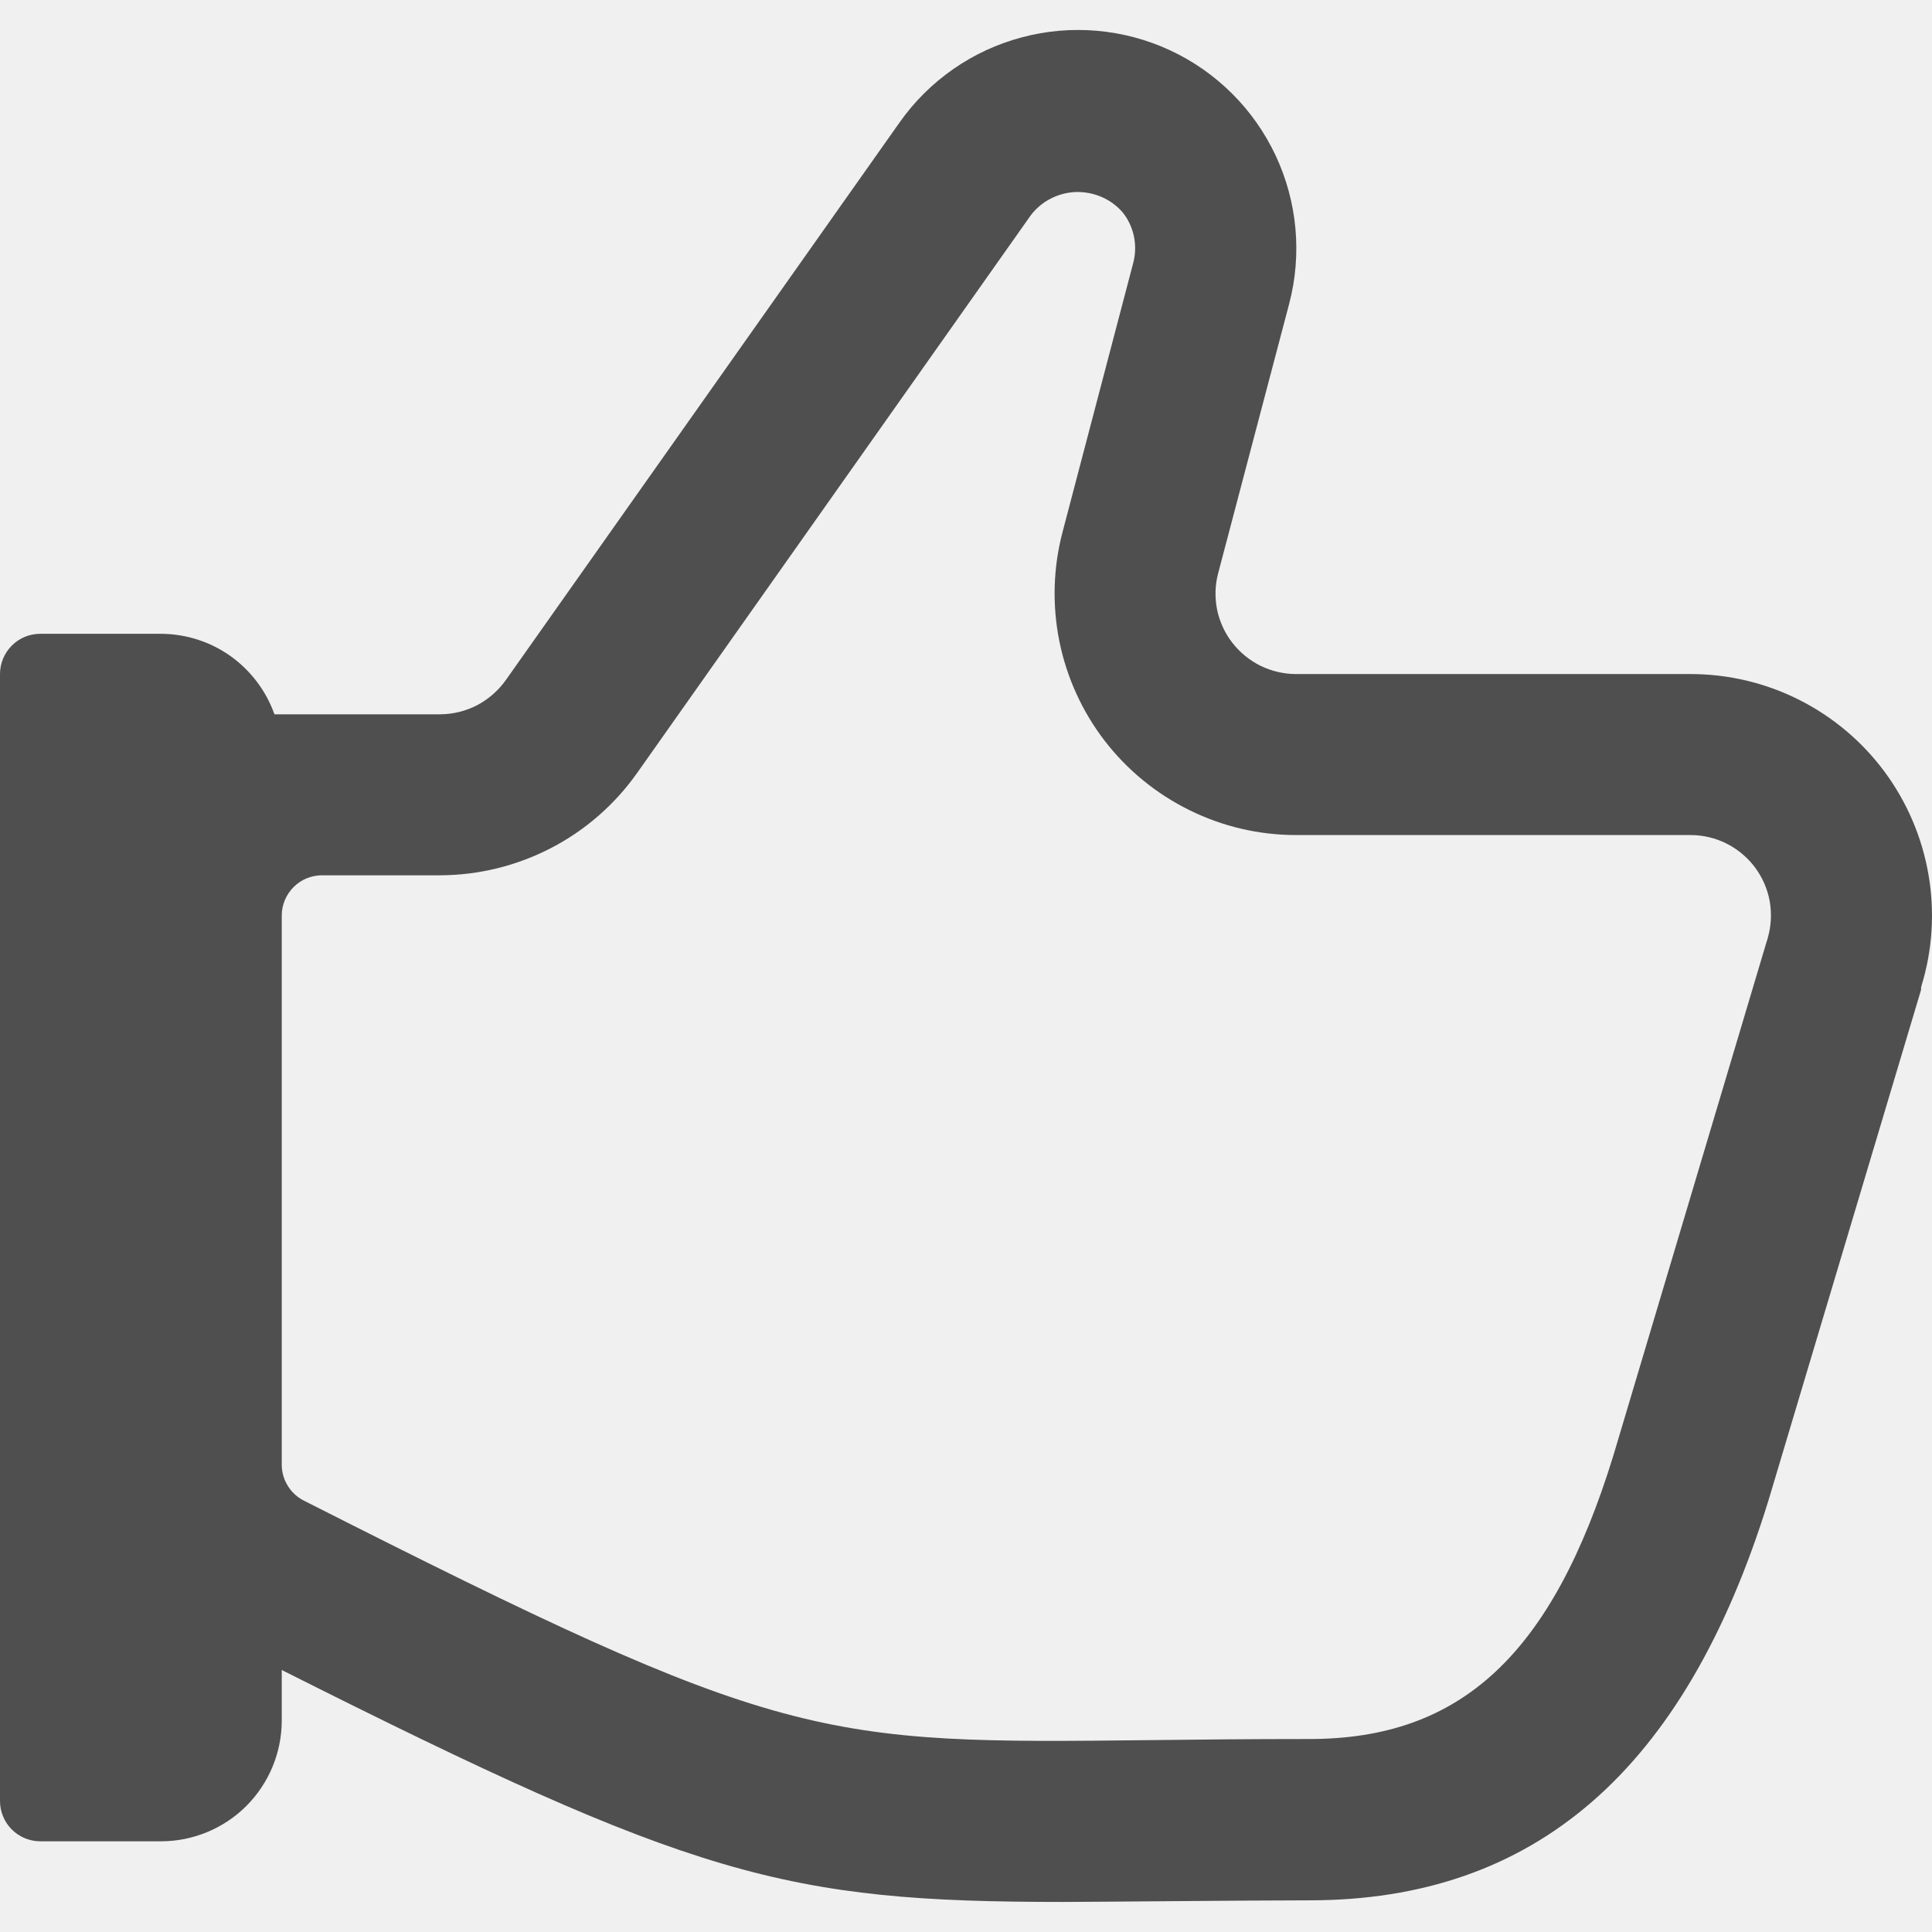
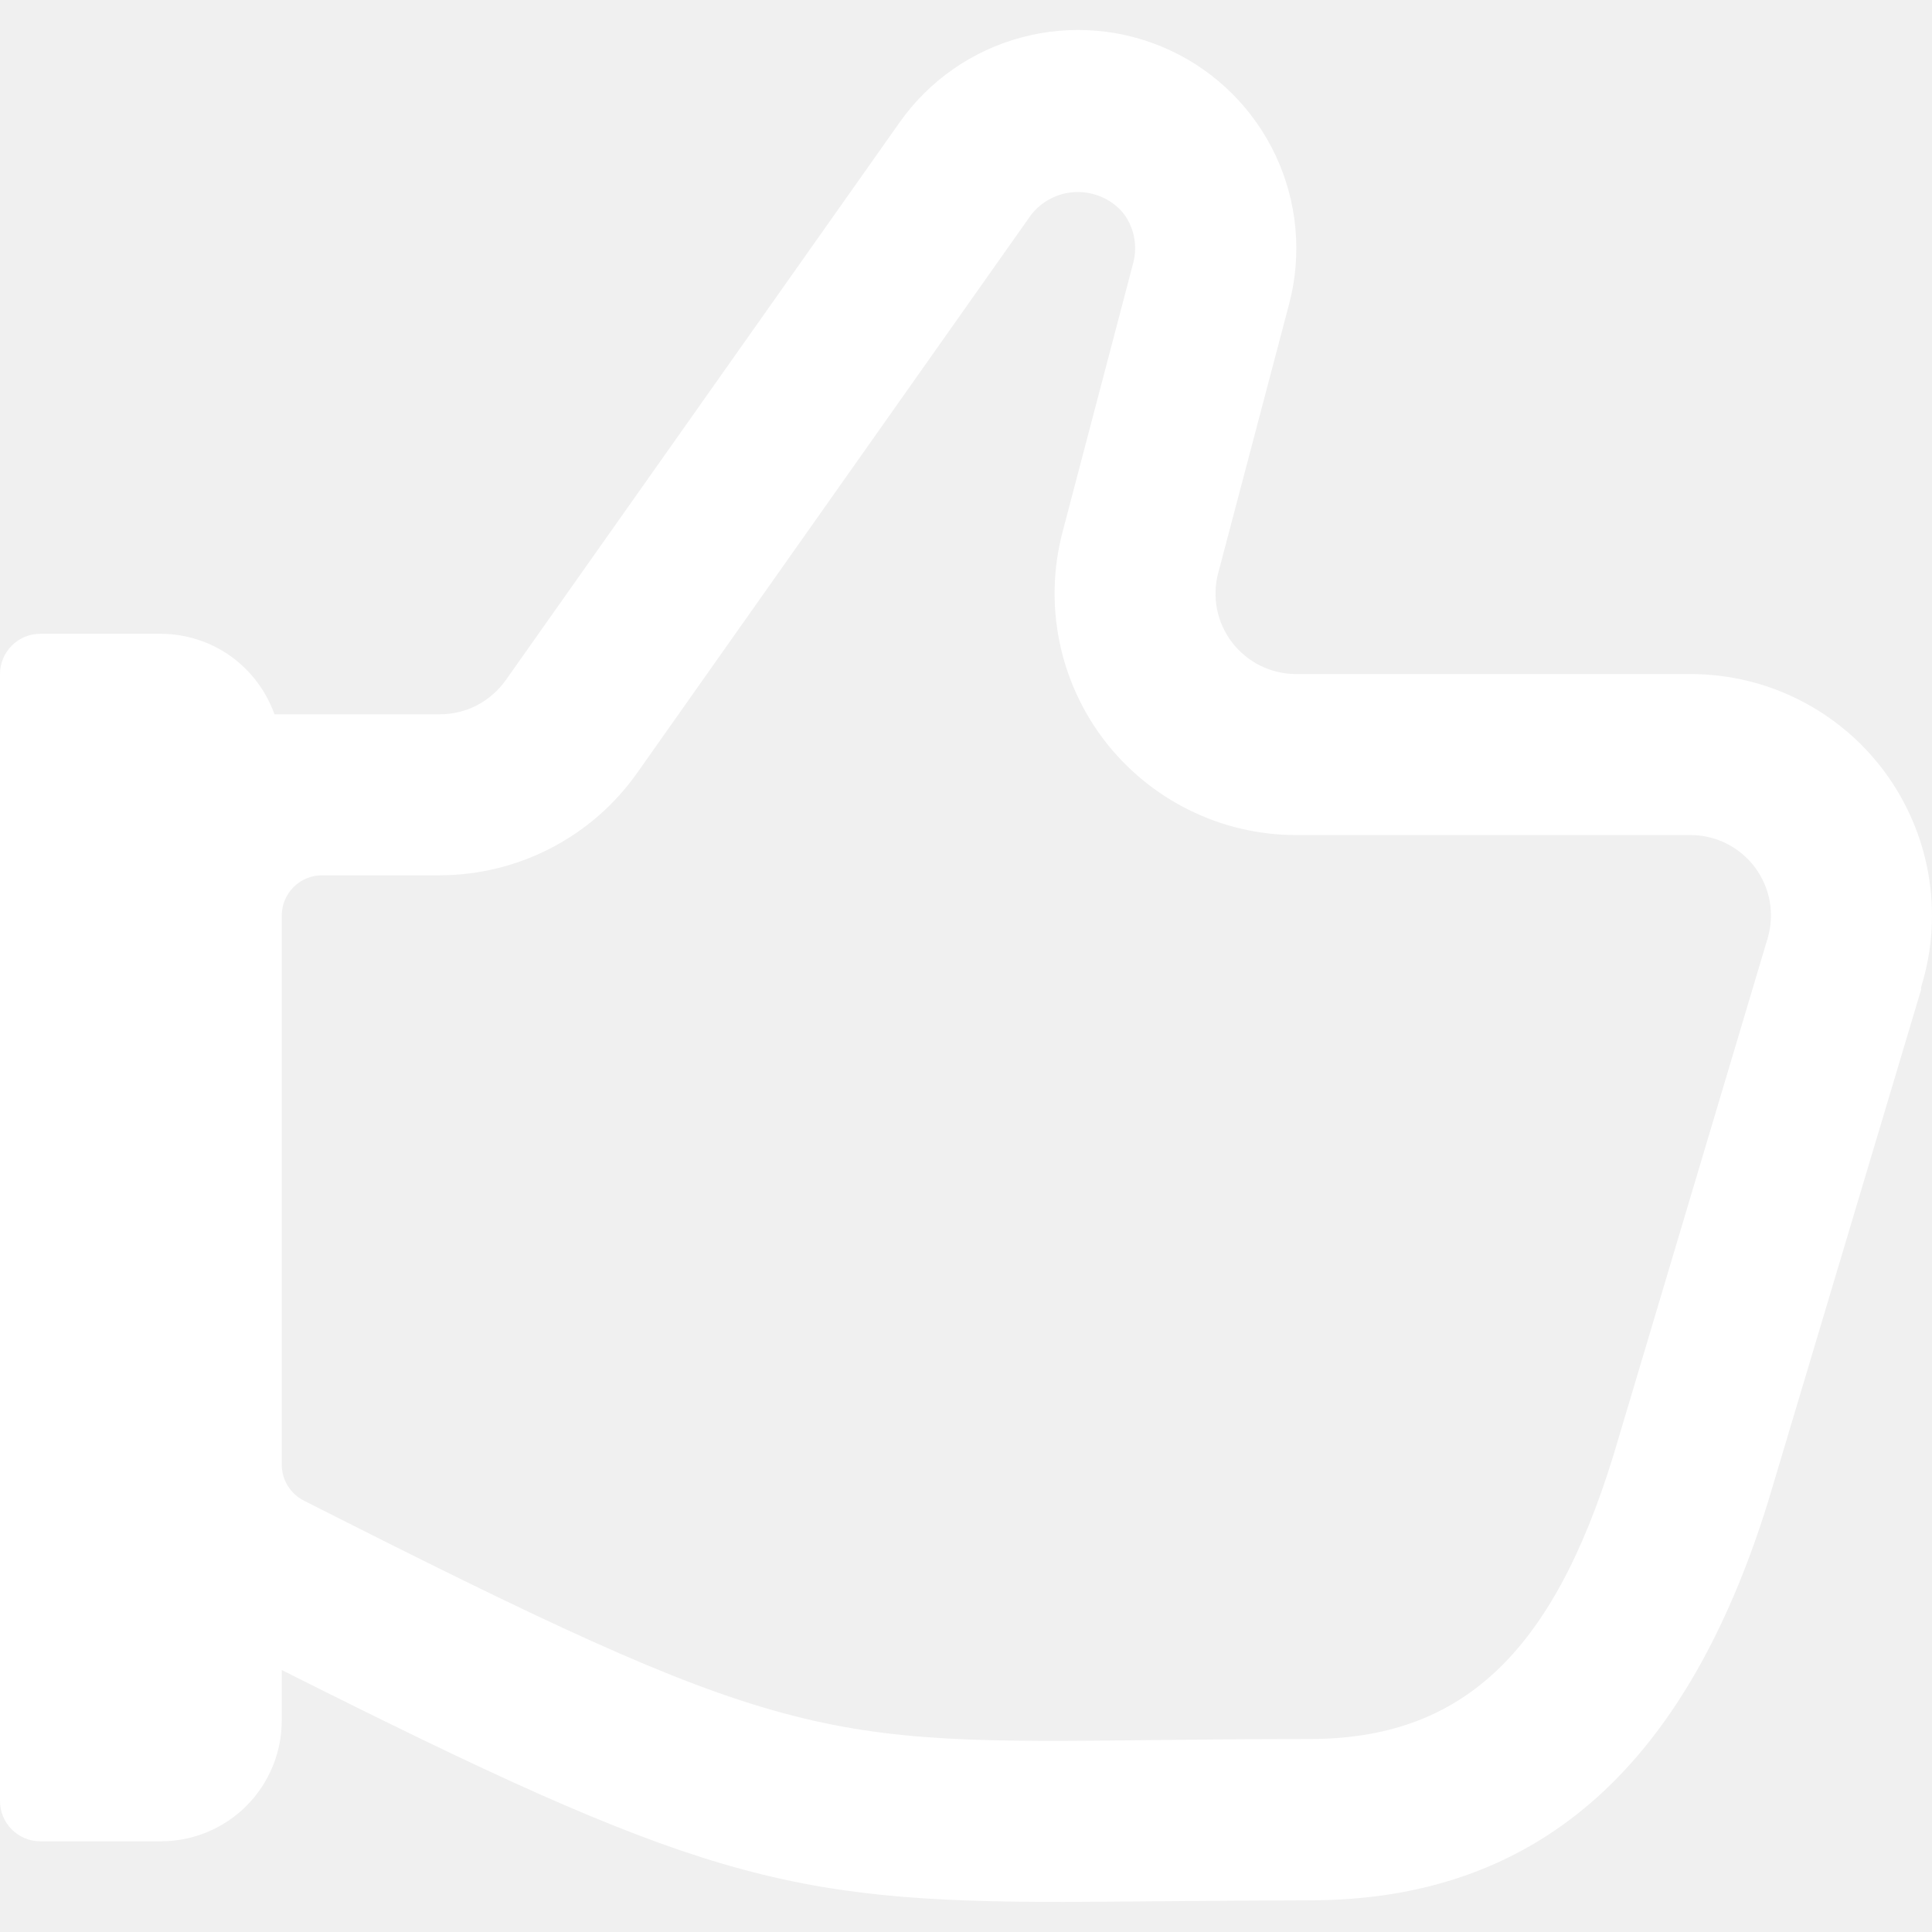
<svg xmlns="http://www.w3.org/2000/svg" width="18" height="18" viewBox="0 0 18 18" fill="#fff">
-   <path d="M17.902 9.185C18.005 8.849 18.027 8.493 17.967 8.147C17.907 7.8 17.767 7.473 17.558 7.19C17.349 6.908 17.076 6.678 16.762 6.52C16.448 6.362 16.102 6.28 15.75 6.28H12.075C11.96 6.28 11.847 6.253 11.744 6.203C11.641 6.152 11.551 6.078 11.48 5.987C11.41 5.896 11.362 5.79 11.339 5.678C11.317 5.565 11.32 5.449 11.35 5.338L12.011 2.83C12.132 2.369 12.087 1.88 11.885 1.449C11.682 1.017 11.334 0.67 10.902 0.469C10.47 0.268 9.98 0.225 9.52 0.348C9.059 0.47 8.656 0.751 8.381 1.141L4.712 6.337C4.642 6.435 4.55 6.515 4.444 6.571C4.337 6.626 4.218 6.655 4.098 6.655H2.557C2.479 6.436 2.336 6.247 2.147 6.112C1.958 5.978 1.732 5.906 1.5 5.905H0.375C0.276 5.905 0.18 5.944 0.11 6.015C0.04 6.085 0 6.18 0 6.28L0 16.78C0 16.879 0.04 16.975 0.11 17.045C0.18 17.115 0.276 17.155 0.375 17.155H1.5C1.798 17.155 2.085 17.036 2.296 16.825C2.506 16.614 2.625 16.328 2.625 16.03V15.559C6.466 17.491 7.306 17.72 9.908 17.72C10.171 17.72 11.659 17.705 12.199 17.705C14.299 17.705 15.697 16.495 16.474 13.987L17.899 9.219C17.896 9.208 17.899 9.197 17.902 9.185ZM16.47 8.741L16.463 8.761L15.031 13.562C14.461 15.413 13.614 16.202 12.2 16.202C11.653 16.202 11.174 16.207 10.745 16.212C7.613 16.247 7.304 16.247 2.831 13.981C2.77 13.95 2.718 13.903 2.682 13.844C2.645 13.786 2.626 13.719 2.625 13.65V8.53C2.625 8.43 2.665 8.335 2.735 8.265C2.805 8.194 2.901 8.155 3 8.155H4.098C4.459 8.154 4.814 8.067 5.134 7.901C5.454 7.735 5.729 7.495 5.937 7.2L9.604 2.005C9.654 1.94 9.717 1.887 9.79 1.85C9.862 1.813 9.942 1.792 10.024 1.789C10.105 1.787 10.186 1.802 10.261 1.834C10.336 1.866 10.403 1.914 10.457 1.976C10.51 2.04 10.546 2.117 10.564 2.199C10.581 2.28 10.58 2.365 10.559 2.446L9.9 4.955C9.812 5.288 9.802 5.637 9.87 5.975C9.938 6.312 10.083 6.63 10.293 6.903C10.503 7.175 10.773 7.396 11.082 7.548C11.391 7.701 11.731 7.78 12.075 7.78H15.75C15.867 7.78 15.981 7.807 16.085 7.859C16.189 7.911 16.28 7.987 16.35 8.08C16.42 8.174 16.467 8.282 16.488 8.396C16.508 8.511 16.502 8.629 16.469 8.741H16.47Z" fill="#4F4F4F" />
+   <path d="M17.902 9.185C18.005 8.849 18.027 8.493 17.967 8.147C17.907 7.8 17.767 7.473 17.558 7.19C17.349 6.908 17.076 6.678 16.762 6.52C16.448 6.362 16.102 6.28 15.75 6.28H12.075C11.96 6.28 11.847 6.253 11.744 6.203C11.641 6.152 11.551 6.078 11.48 5.987C11.41 5.896 11.362 5.79 11.339 5.678C11.317 5.565 11.32 5.449 11.35 5.338L12.011 2.83C12.132 2.369 12.087 1.88 11.885 1.449C11.682 1.017 11.334 0.67 10.902 0.469C10.47 0.268 9.98 0.225 9.52 0.348C9.059 0.47 8.656 0.751 8.381 1.141L4.712 6.337C4.642 6.435 4.55 6.515 4.444 6.571C4.337 6.626 4.218 6.655 4.098 6.655H2.557C2.479 6.436 2.336 6.247 2.147 6.112C1.958 5.978 1.732 5.906 1.5 5.905H0.375C0.276 5.905 0.18 5.944 0.11 6.015C0.04 6.085 0 6.18 0 6.28L0 16.78C0 16.879 0.04 16.975 0.11 17.045C0.18 17.115 0.276 17.155 0.375 17.155H1.5C1.798 17.155 2.085 17.036 2.296 16.825C2.506 16.614 2.625 16.328 2.625 16.03V15.559C6.466 17.491 7.306 17.72 9.908 17.72C10.171 17.72 11.659 17.705 12.199 17.705C14.299 17.705 15.697 16.495 16.474 13.987L17.899 9.219C17.896 9.208 17.899 9.197 17.902 9.185ZM16.47 8.741L16.463 8.761L15.031 13.562C14.461 15.413 13.614 16.202 12.2 16.202C11.653 16.202 11.174 16.207 10.745 16.212C7.613 16.247 7.304 16.247 2.831 13.981C2.77 13.95 2.718 13.903 2.682 13.844C2.645 13.786 2.626 13.719 2.625 13.65V8.53C2.625 8.43 2.665 8.335 2.735 8.265C2.805 8.194 2.901 8.155 3 8.155H4.098C4.459 8.154 4.814 8.067 5.134 7.901C5.454 7.735 5.729 7.495 5.937 7.2L9.604 2.005C9.654 1.94 9.717 1.887 9.79 1.85C9.862 1.813 9.942 1.792 10.024 1.789C10.105 1.787 10.186 1.802 10.261 1.834C10.336 1.866 10.403 1.914 10.457 1.976C10.51 2.04 10.546 2.117 10.564 2.199C10.581 2.28 10.58 2.365 10.559 2.446L9.9 4.955C9.812 5.288 9.802 5.637 9.87 5.975C9.938 6.312 10.083 6.63 10.293 6.903C10.503 7.175 10.773 7.396 11.082 7.548C11.391 7.701 11.731 7.78 12.075 7.78H15.75C15.867 7.78 15.981 7.807 16.085 7.859C16.189 7.911 16.28 7.987 16.35 8.08C16.42 8.174 16.467 8.282 16.488 8.396C16.508 8.511 16.502 8.629 16.469 8.741H16.47Z" fill="#fff" />
</svg>
